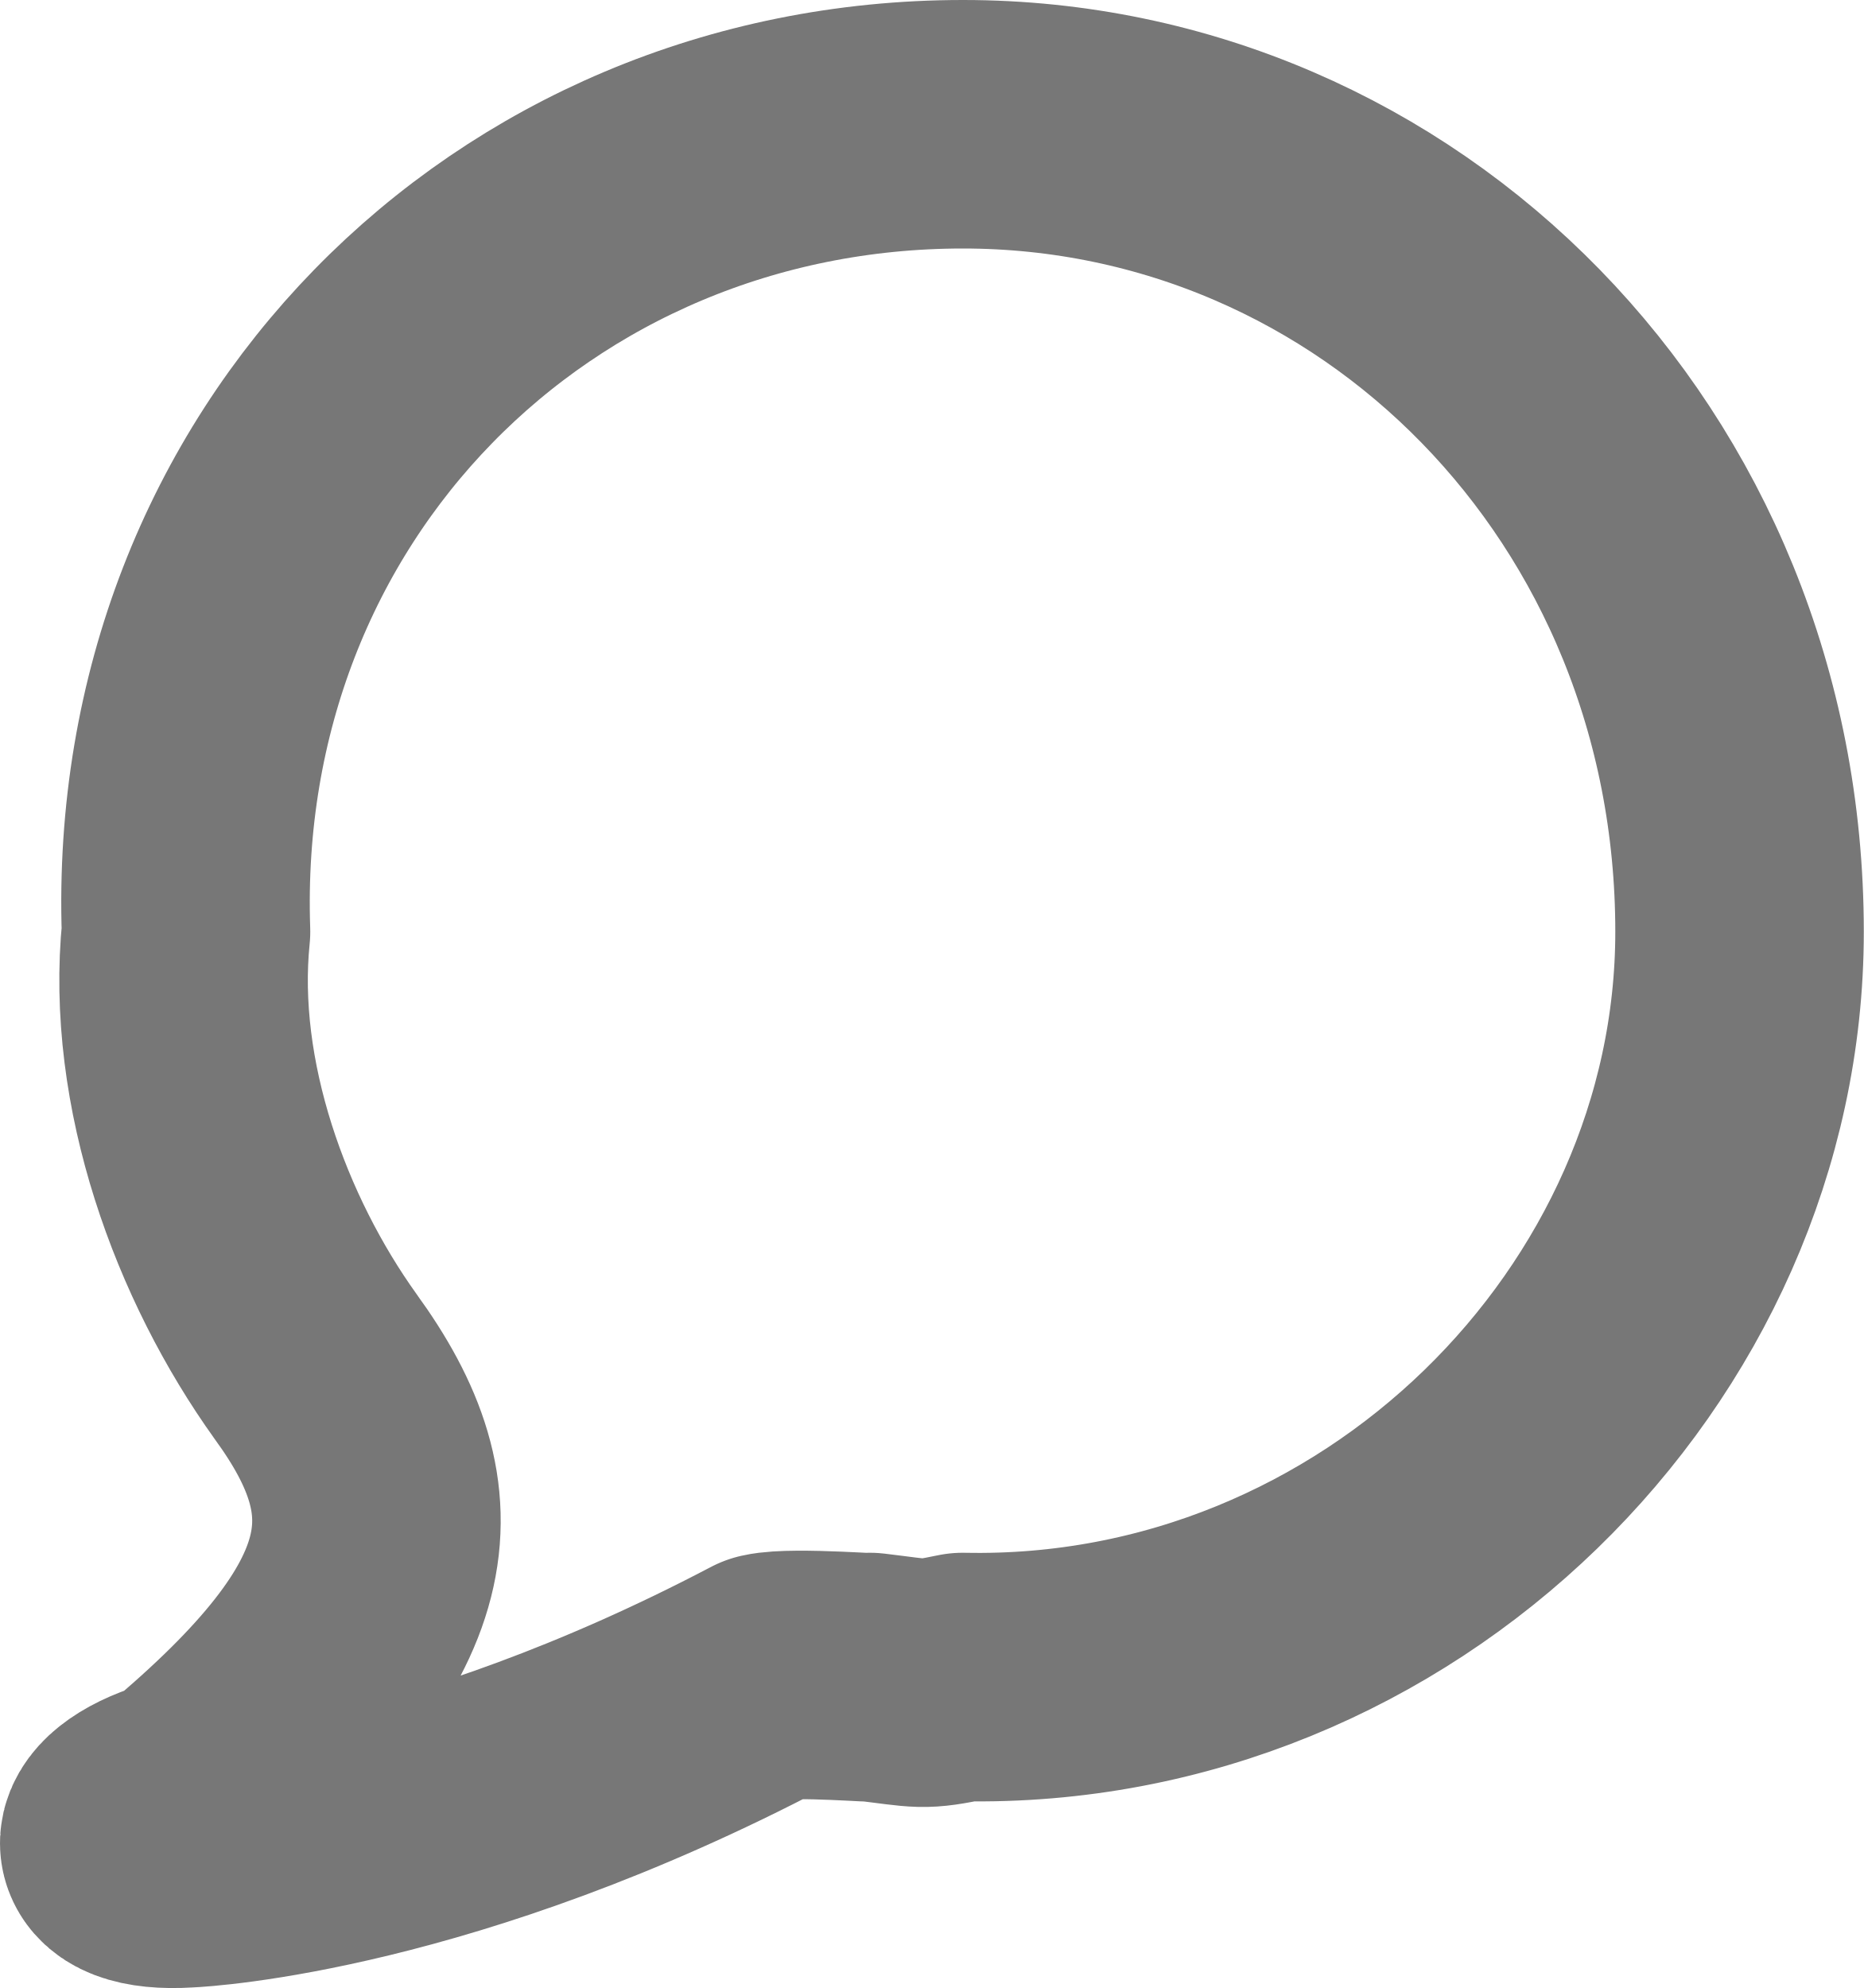
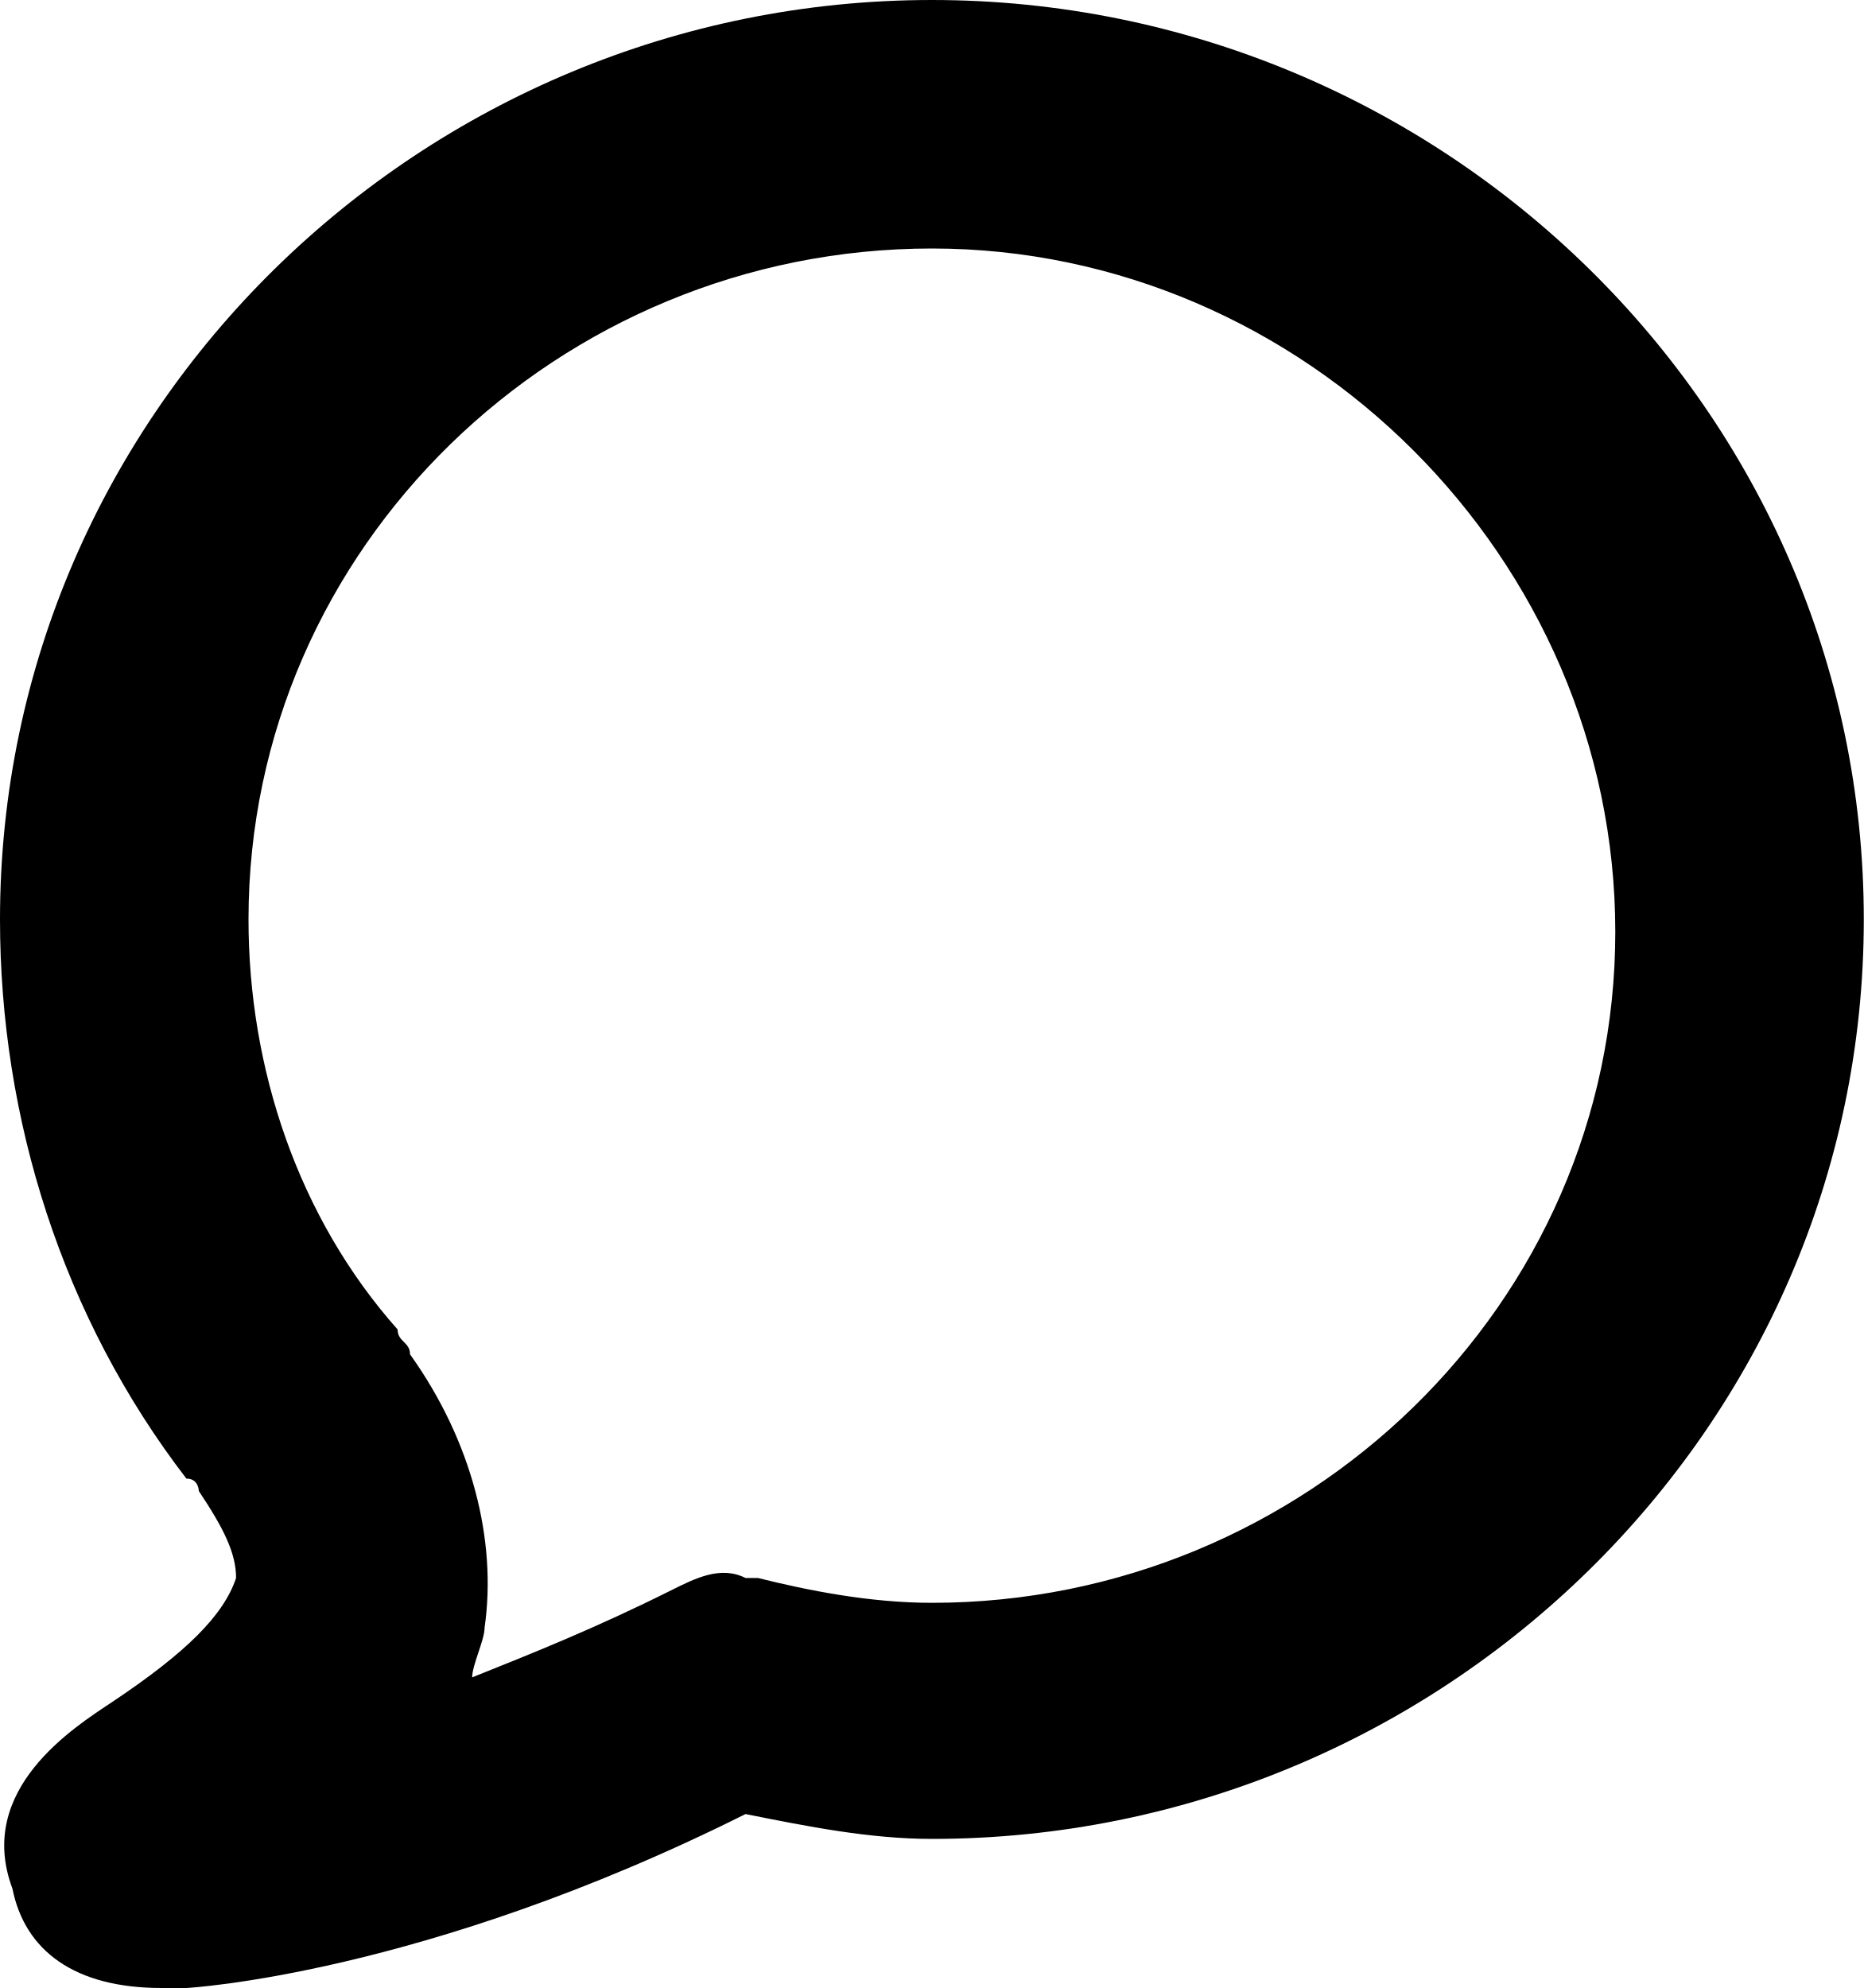
- <svg xmlns="http://www.w3.org/2000/svg" width="15" height="16" viewBox="0 0 15 16">
-   <path fill="none" fill-rule="evenodd" stroke="#777" stroke-linecap="round" stroke-linejoin="round" stroke-width="2" d="M2.54 10.998c-.681-.949-1.168-2.275-1.043-3.5C1.372 3.815 4.2 1 7.75 1 11.173 1 14 3.814 14 7.499c0 3.255-2.827 6.068-6.251 5.998-.338.07-.314.052-.749 0 .169.02-.616-.046-.814 0-2.637 1.386-4.57 1.495-4.689 1.5-.684.043-.641-.326 0-.5 1.766-1.474 1.848-2.394 1.042-3.5z" />
+ <svg xmlns="http://www.w3.org/2000/svg" version="1.1" id="Layer_1" x="0px" y="0px" viewBox="0 0 15 16" style="enable-background:new 0 0 15 16;" xml:space="preserve">
+   <path d="M1.3,16c-0.7,0-1.1-0.3-1.2-0.8c-0.3-0.8,0.5-1.3,0.8-1.5c0.6-0.4,0.9-0.7,1-1c0-0.2-0.1-0.4-0.3-0.7c0,0,0-0.1-0.1-0.1  C0.5,10.6,0,9,0,7.4C0,3.3,3.4,0,7.5,0C11.6,0,15,3.3,15,7.4s-3.4,7.4-7.5,7.4c-0.5,0-1-0.1-1.5-0.2C3.4,15.9,1.5,16,1.5,16  C1.4,16,1.4,16,1.3,16z M3.3,10.9c0.5,0.7,0.7,1.5,0.6,2.2c0,0.1-0.1,0.3-0.1,0.4c0.5-0.2,1-0.4,1.6-0.7c0.2-0.1,0.4-0.2,0.6-0.1  c0,0,0.1,0,0.1,0c0.4,0.1,0.9,0.2,1.4,0.2c3,0,5.5-2.4,5.5-5.4S10.5,2,7.5,2C4.5,2,2,4.4,2,7.4c0,1.2,0.4,2.4,1.2,3.3  C3.2,10.8,3.3,10.8,3.3,10.9z" />
</svg>
